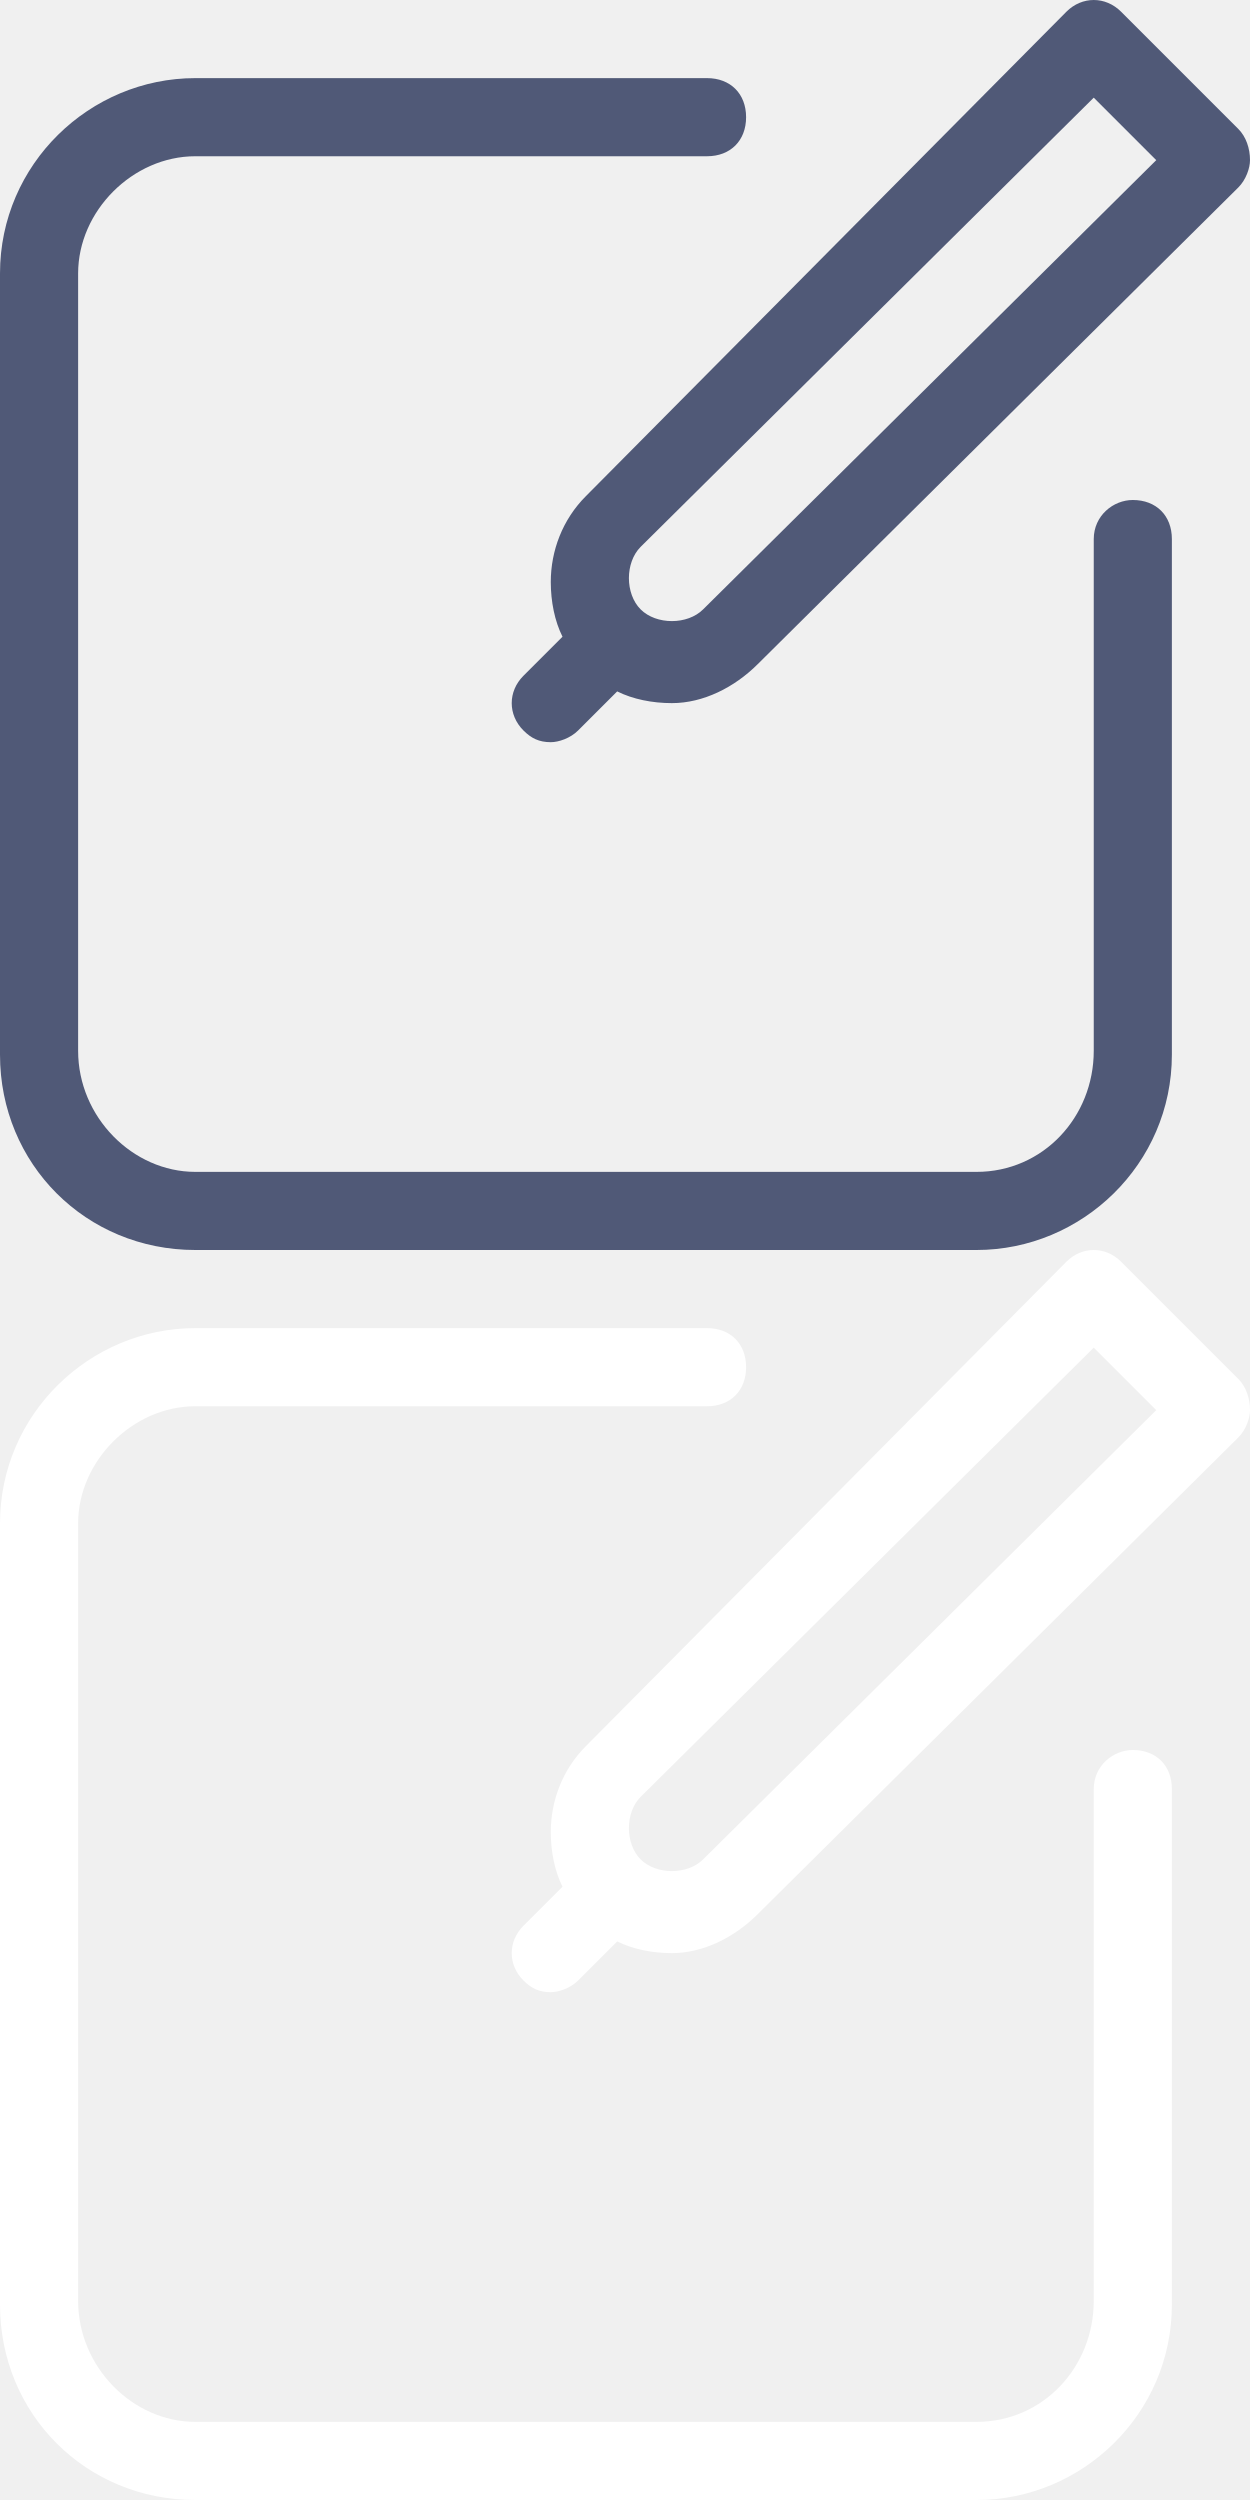
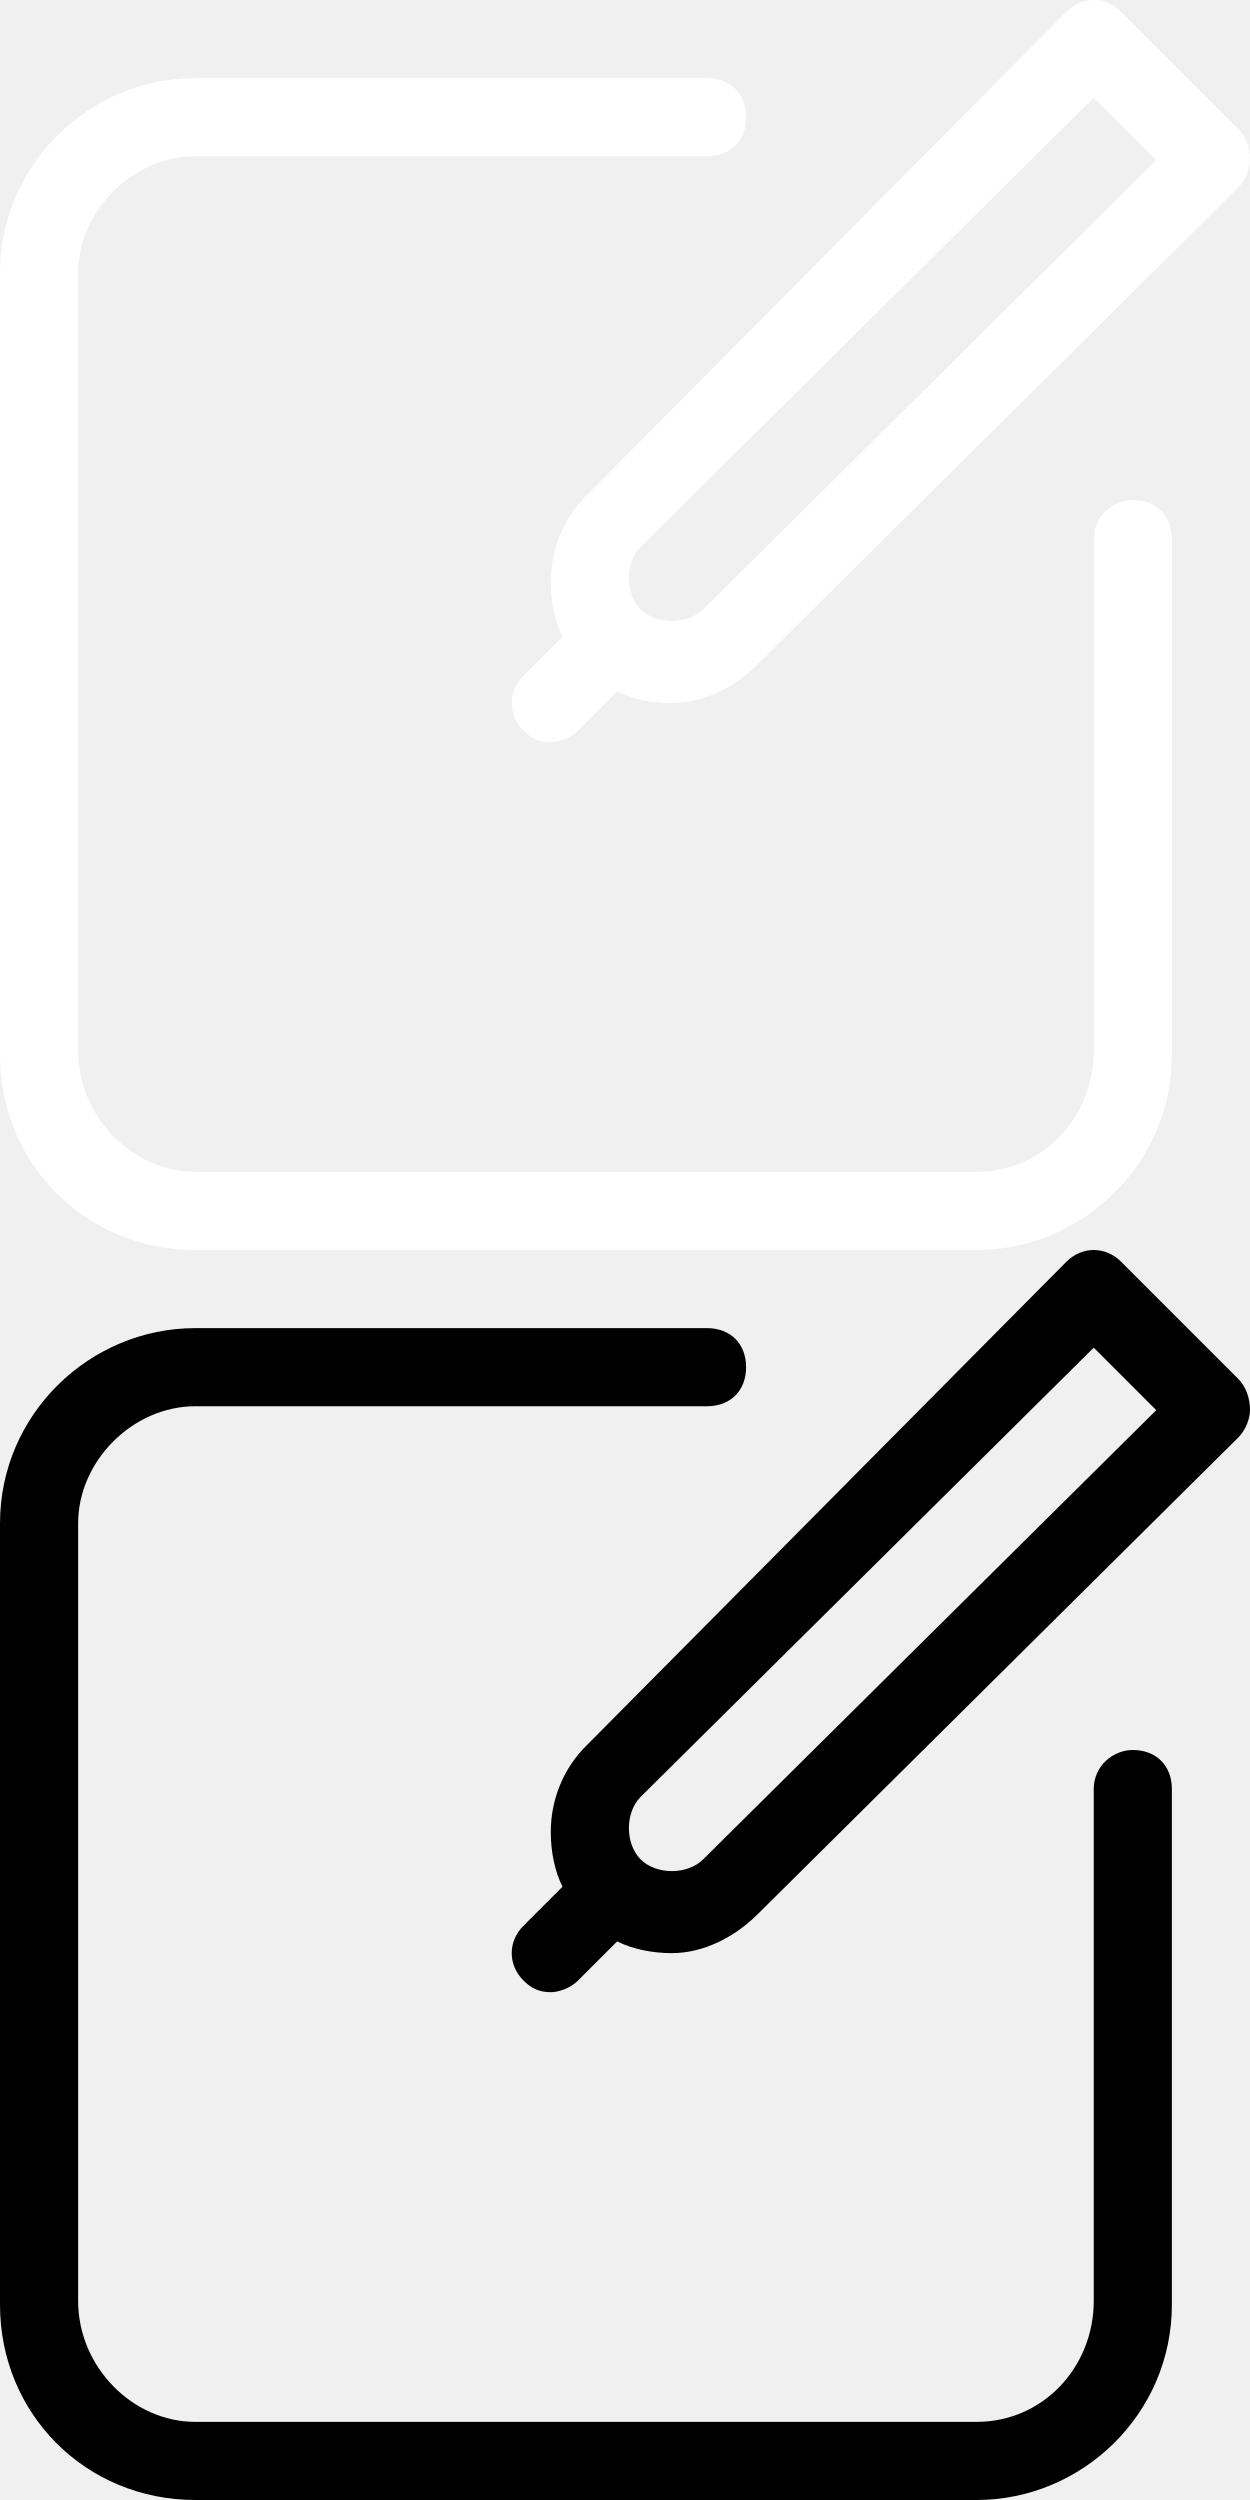
<svg xmlns="http://www.w3.org/2000/svg" version="1.1" id="Layer_1" x="0px" y="0px" width="32px" height="64px" viewBox="0 0 32 64" enable-background="new 0 0 32 64" xml:space="preserve">
-   <path id="Shape" fill="#505977" d="M31.7,4.8L19.4,17c-0.6,0.6-1.4,1-2.2,1c-0.5,0-1-0.1-1.4-0.3l-1,1  c-0.2,0.2-0.5,0.3-0.7,0.3c-0.3,0-0.5-0.1-0.7-0.3c-0.4-0.4-0.4-1,0-1.4l1-1c-0.2-0.4-0.3-0.9-0.3-1.4c0-0.8,0.3-1.6,0.9-2.2l0,0  L27.3,0.3c0.4-0.4,1-0.4,1.4,0l3,3C31.9,3.5,32,3.8,32,4.1C32,4.3,31.9,4.6,31.7,4.8L31.7,4.8z M28,2.5L16.4,14  c-0.2,0.2-0.3,0.5-0.3,0.8s0.1,0.6,0.3,0.8l0,0c0.4,0.4,1.2,0.4,1.6,0l0,0L29.6,4.1L28,2.5L28,2.5z M18.1,4H5C3.4,4,2,5.4,2,7v19.9  C2,28.6,3.4,30,5,30h20c1.7,0,3-1.4,3-3.1V13.8c0-0.6,0.5-1,1-1c0.6,0,1,0.4,1,1V27c0,2.8-2.3,5-5,5H5c-2.8,0-5-2.2-5-5V7  c0-2.8,2.3-5,5-5h13.1c0.6,0,1,0.4,1,1S18.7,4,18.1,4L18.1,4z" />
-   <path id="Shape_1_" fill="#FFFFFF" d="M31.7,36.8L19.4,49c-0.6,0.6-1.4,1-2.2,1c-0.5,0-1-0.1-1.4-0.3  l-1,1c-0.2,0.2-0.5,0.3-0.7,0.3c-0.3,0-0.5-0.1-0.7-0.3c-0.4-0.4-0.4-1,0-1.4l1-1c-0.2-0.4-0.3-0.9-0.3-1.4c0-0.8,0.3-1.6,0.9-2.2  l0,0l12.3-12.4c0.4-0.4,1-0.4,1.4,0l3,3c0.2,0.2,0.3,0.5,0.3,0.8C32,36.3,31.9,36.6,31.7,36.8L31.7,36.8z M28,34.5L16.4,46  c-0.2,0.2-0.3,0.5-0.3,0.8s0.1,0.6,0.3,0.8l0,0c0.4,0.4,1.2,0.4,1.6,0l0,0l11.6-11.5L28,34.5L28,34.5z M18.1,36H5c-1.6,0-3,1.4-3,3  v19.9C2,60.6,3.4,62,5,62h20c1.7,0,3-1.4,3-3.1V45.8c0-0.6,0.5-1,1-1c0.6,0,1,0.4,1,1V59c0,2.8-2.3,5-5,5H5c-2.8,0-5-2.2-5-5V39  c0-2.8,2.3-5,5-5h13.1c0.6,0,1,0.4,1,1S18.7,36,18.1,36L18.1,36z" />
+   <path id="Shape" fill="#FFFFFF" d="M31.7,4.8L19.4,17c-0.6,0.6-1.4,1-2.2,1c-0.5,0-1-0.1-1.4-0.3l-1,1  c-0.2,0.2-0.5,0.3-0.7,0.3c-0.3,0-0.5-0.1-0.7-0.3c-0.4-0.4-0.4-1,0-1.4l1-1c-0.2-0.4-0.3-0.9-0.3-1.4c0-0.8,0.3-1.6,0.9-2.2l0,0  L27.3,0.3c0.4-0.4,1-0.4,1.4,0l3,3C31.9,3.5,32,3.8,32,4.1C32,4.3,31.9,4.6,31.7,4.8L31.7,4.8z M28,2.5L16.4,14  c-0.2,0.2-0.3,0.5-0.3,0.8s0.1,0.6,0.3,0.8l0,0c0.4,0.4,1.2,0.4,1.6,0l0,0L29.6,4.1L28,2.5L28,2.5z M18.1,4H5C3.4,4,2,5.4,2,7v19.9  C2,28.6,3.4,30,5,30h20c1.7,0,3-1.4,3-3.1V13.8c0-0.6,0.5-1,1-1c0.6,0,1,0.4,1,1V27c0,2.8-2.3,5-5,5H5c-2.8,0-5-2.2-5-5V7  c0-2.8,2.3-5,5-5h13.1c0.6,0,1,0.4,1,1S18.7,4,18.1,4L18.1,4z" />
+   <path id="Shape_1_" fill="#000000" d="M31.7,36.8L19.4,49c-0.6,0.6-1.4,1-2.2,1c-0.5,0-1-0.1-1.4-0.3  l-1,1c-0.2,0.2-0.5,0.3-0.7,0.3c-0.3,0-0.5-0.1-0.7-0.3c-0.4-0.4-0.4-1,0-1.4l1-1c-0.2-0.4-0.3-0.9-0.3-1.4c0-0.8,0.3-1.6,0.9-2.2  l0,0l12.3-12.4c0.4-0.4,1-0.4,1.4,0l3,3c0.2,0.2,0.3,0.5,0.3,0.8C32,36.3,31.9,36.6,31.7,36.8L31.7,36.8z M28,34.5L16.4,46  c-0.2,0.2-0.3,0.5-0.3,0.8s0.1,0.6,0.3,0.8l0,0c0.4,0.4,1.2,0.4,1.6,0l0,0l11.6-11.5L28,34.5L28,34.5z M18.1,36H5c-1.6,0-3,1.4-3,3  v19.9C2,60.6,3.4,62,5,62h20c1.7,0,3-1.4,3-3.1V45.8c0-0.6,0.5-1,1-1c0.6,0,1,0.4,1,1V59c0,2.8-2.3,5-5,5H5c-2.8,0-5-2.2-5-5V39  c0-2.8,2.3-5,5-5h13.1c0.6,0,1,0.4,1,1S18.7,36,18.1,36L18.1,36z" />
</svg>
